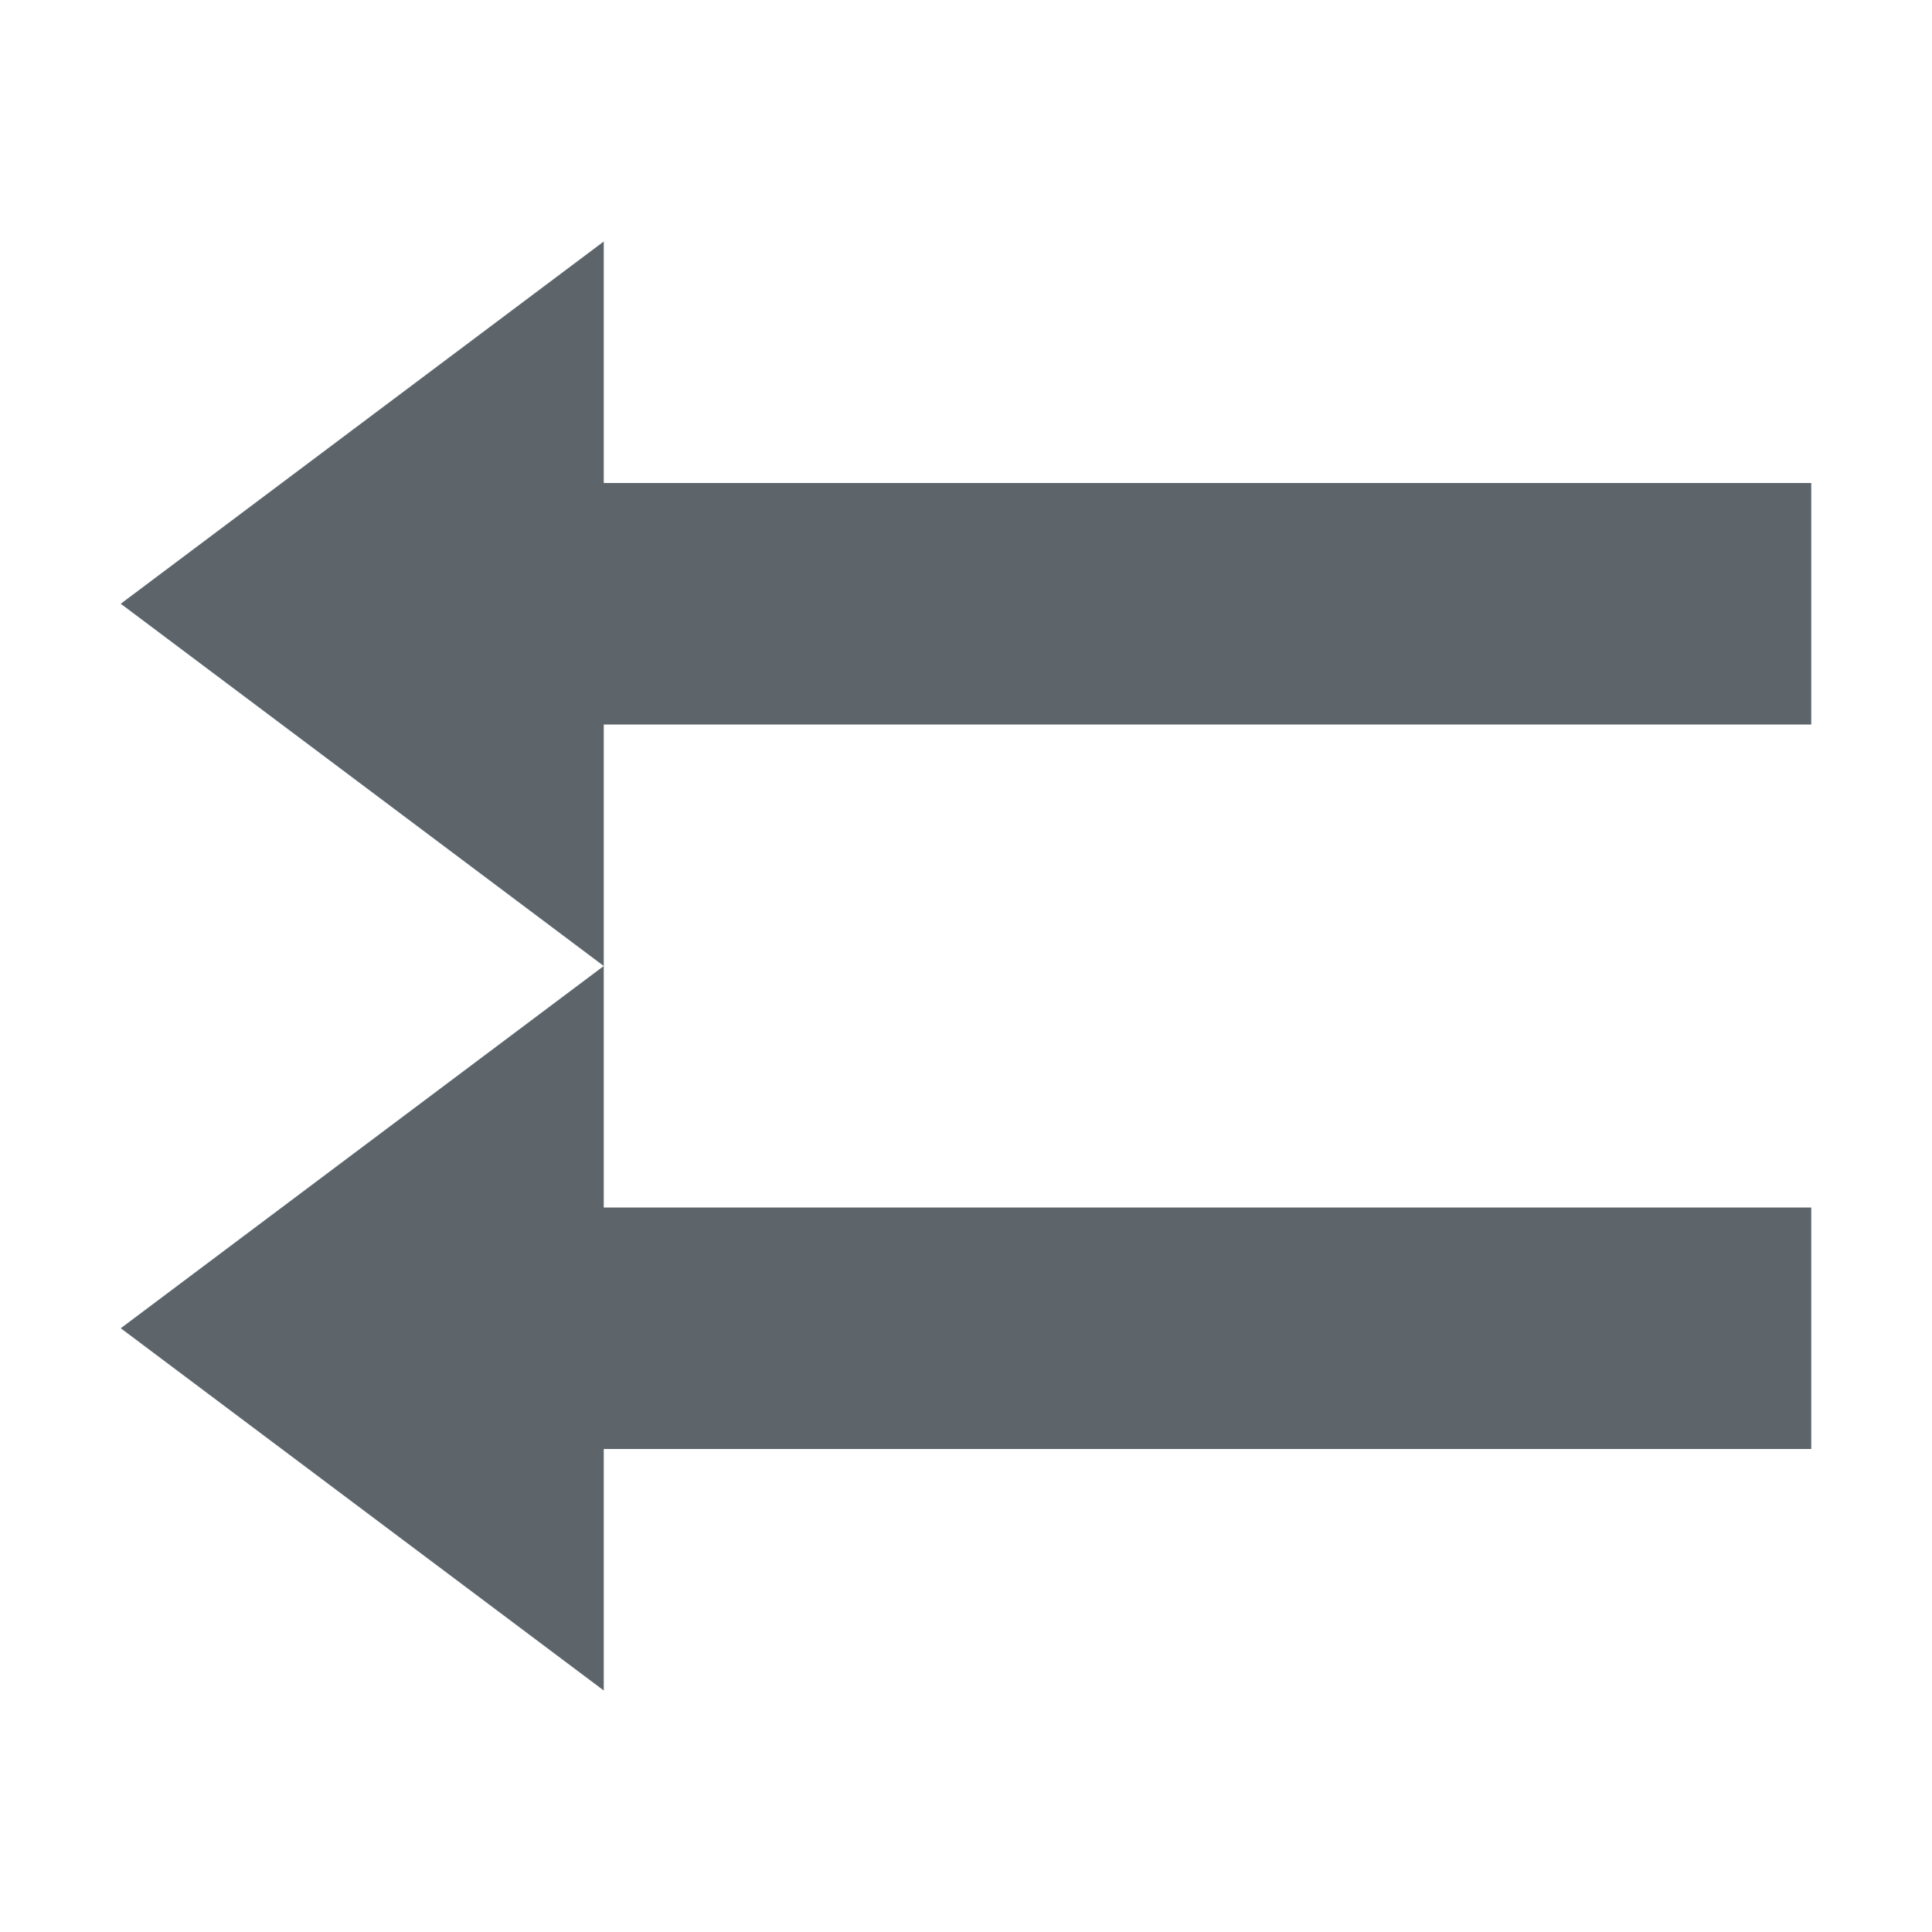
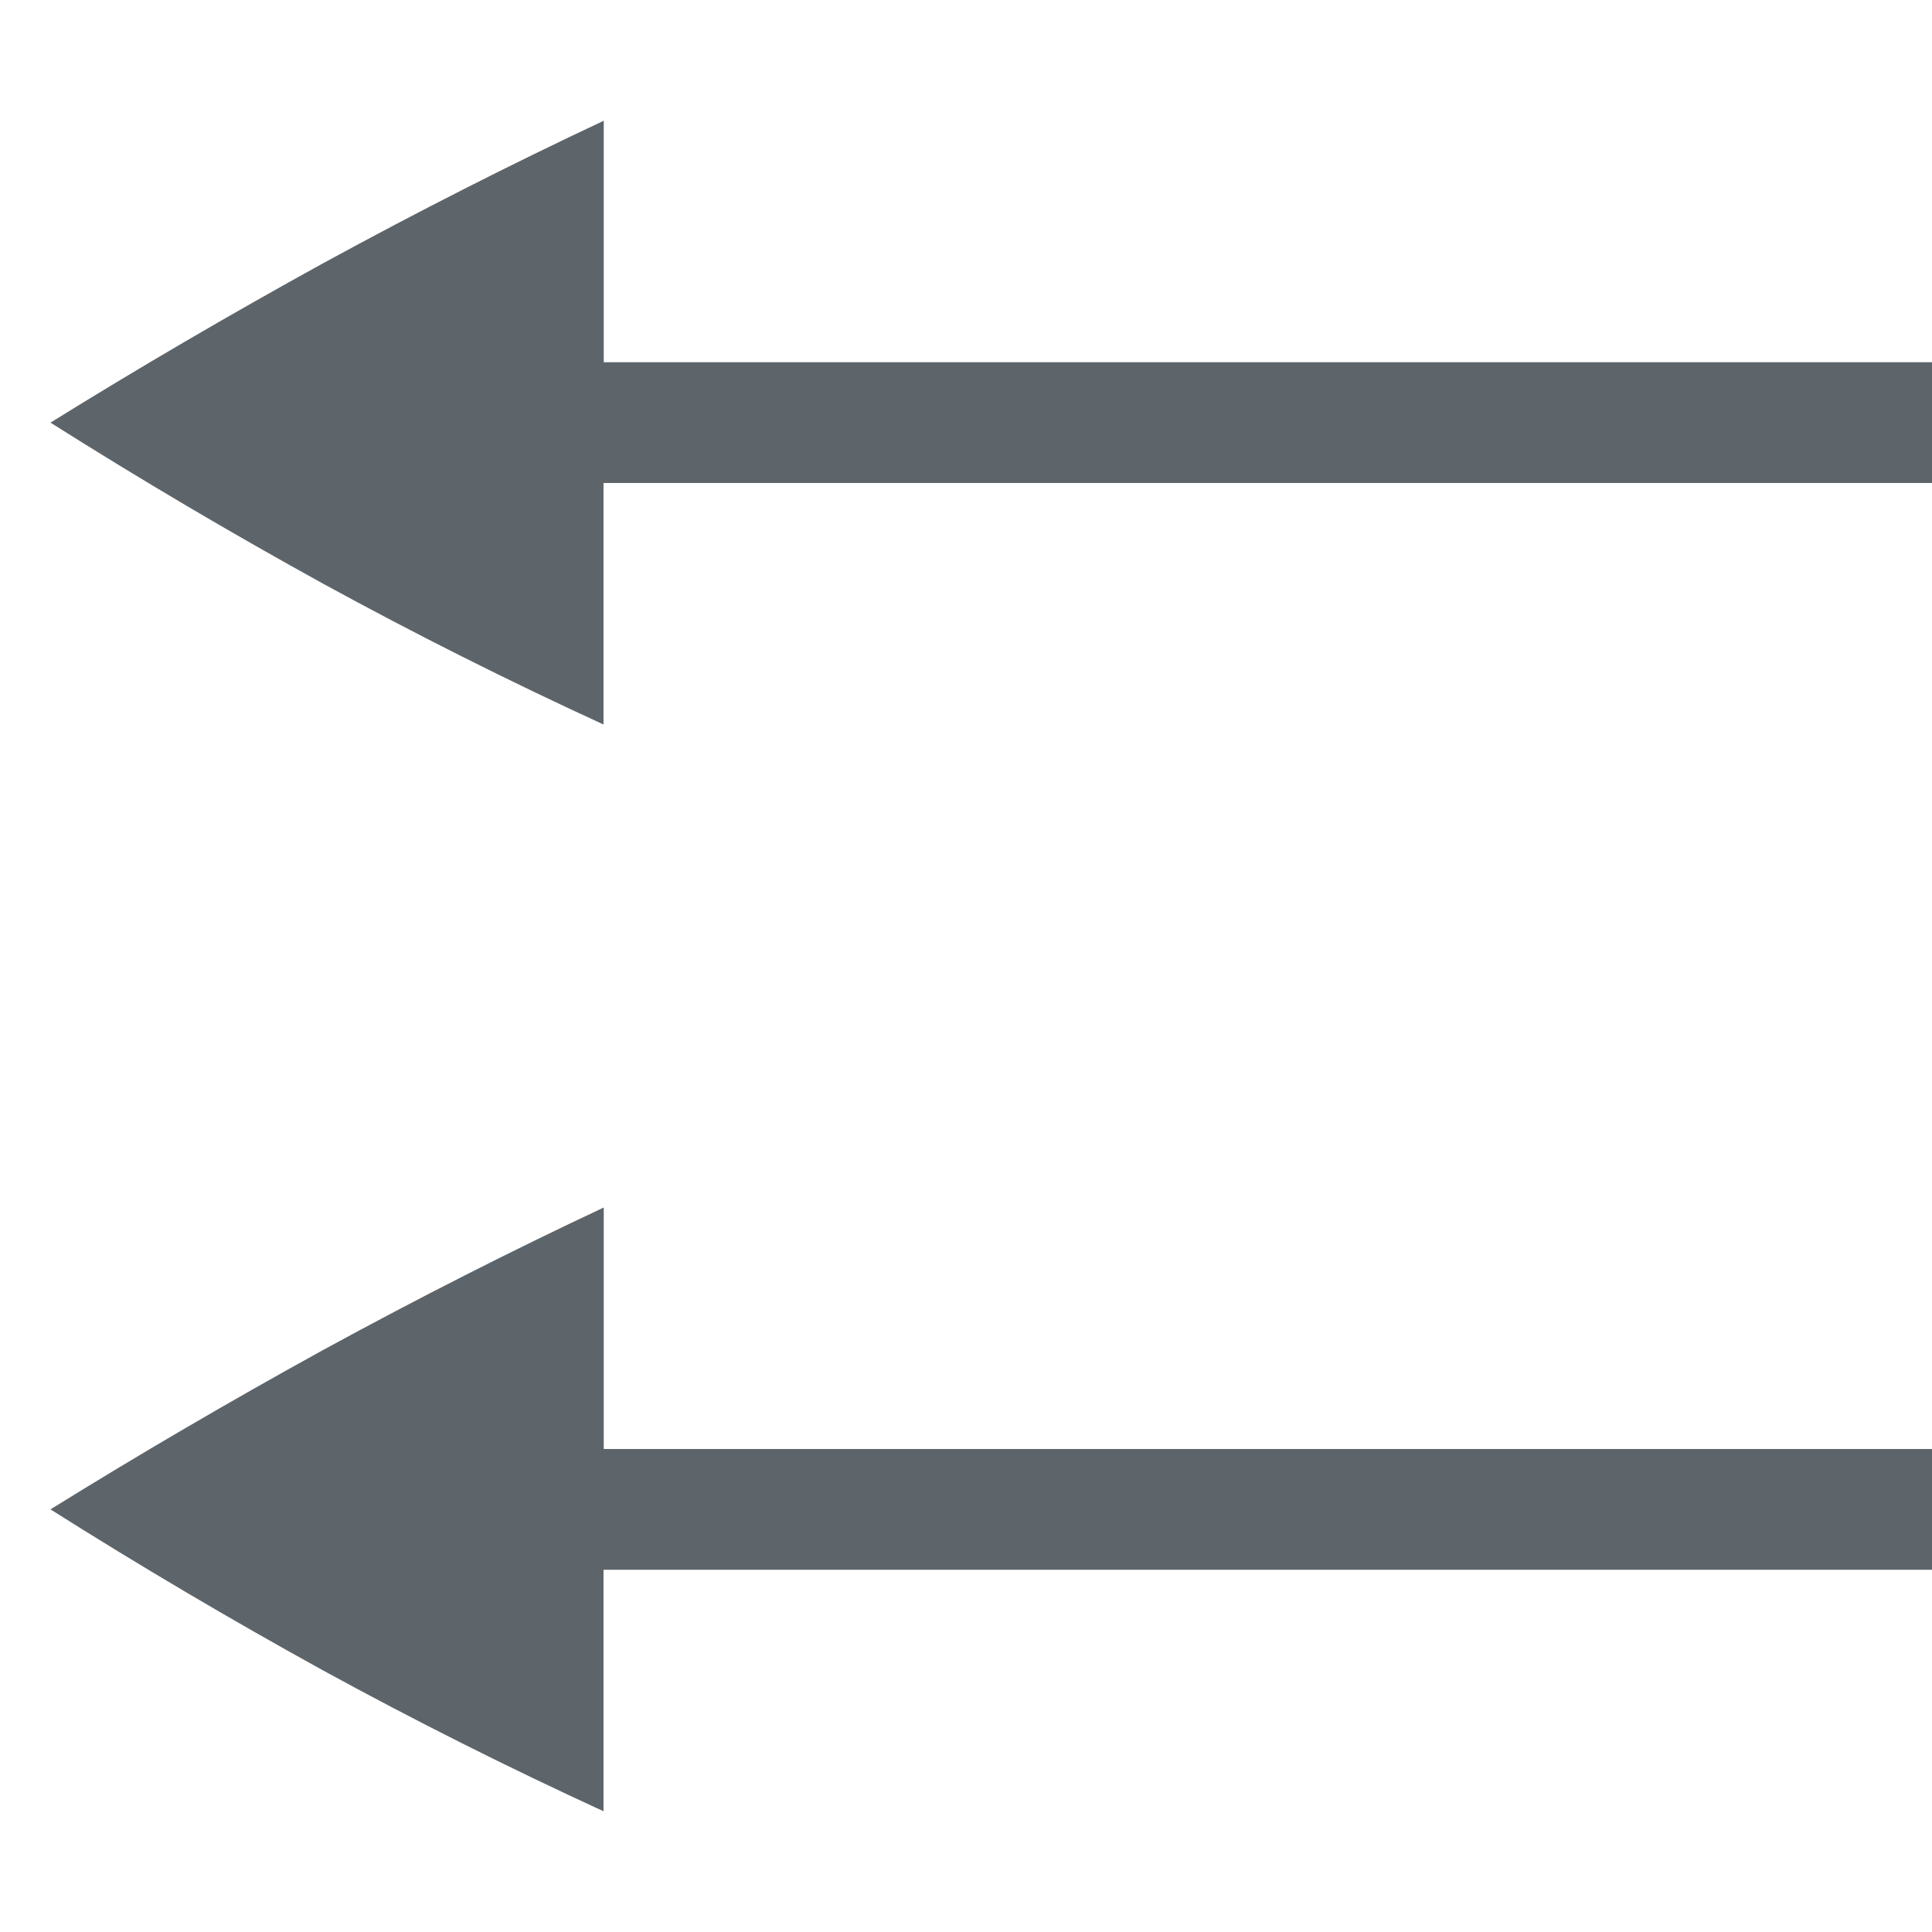
- <svg xmlns="http://www.w3.org/2000/svg" height="16" width="16">
-   <g color="#bebebe" transform="translate(-333 131)">
-     <path d="M338-123v2h10v2h-10v2l-4-3zm0-6v2h10v2h-10v2l-4-3z" fill="#5d656b" overflow="visible" style="marker:none" />
-   </g>
+ <svg xmlns="http://www.w3.org/2000/svg" width="16" height="16" version="1.1">
+   <path d="m5 1v2h11v1h-11.002v2a36.954 36.954 0 0 1-2.322-1.166 43.6 43.6 0 0 1-2.258-1.334c0.725-0.45 1.477-0.89 2.258-1.32 0.788-0.43 1.563-0.823 2.324-1.18zm0 9v2h11v1h-11.002v2a36.954 36.954 0 0 1-2.322-1.166 43.6 43.6 0 0 1-2.258-1.334c0.725-0.45 1.477-0.89 2.258-1.32 0.788-0.43 1.563-0.823 2.324-1.18z" color="#000000" fill="#5d656b" overflow="visible" />
</svg>
